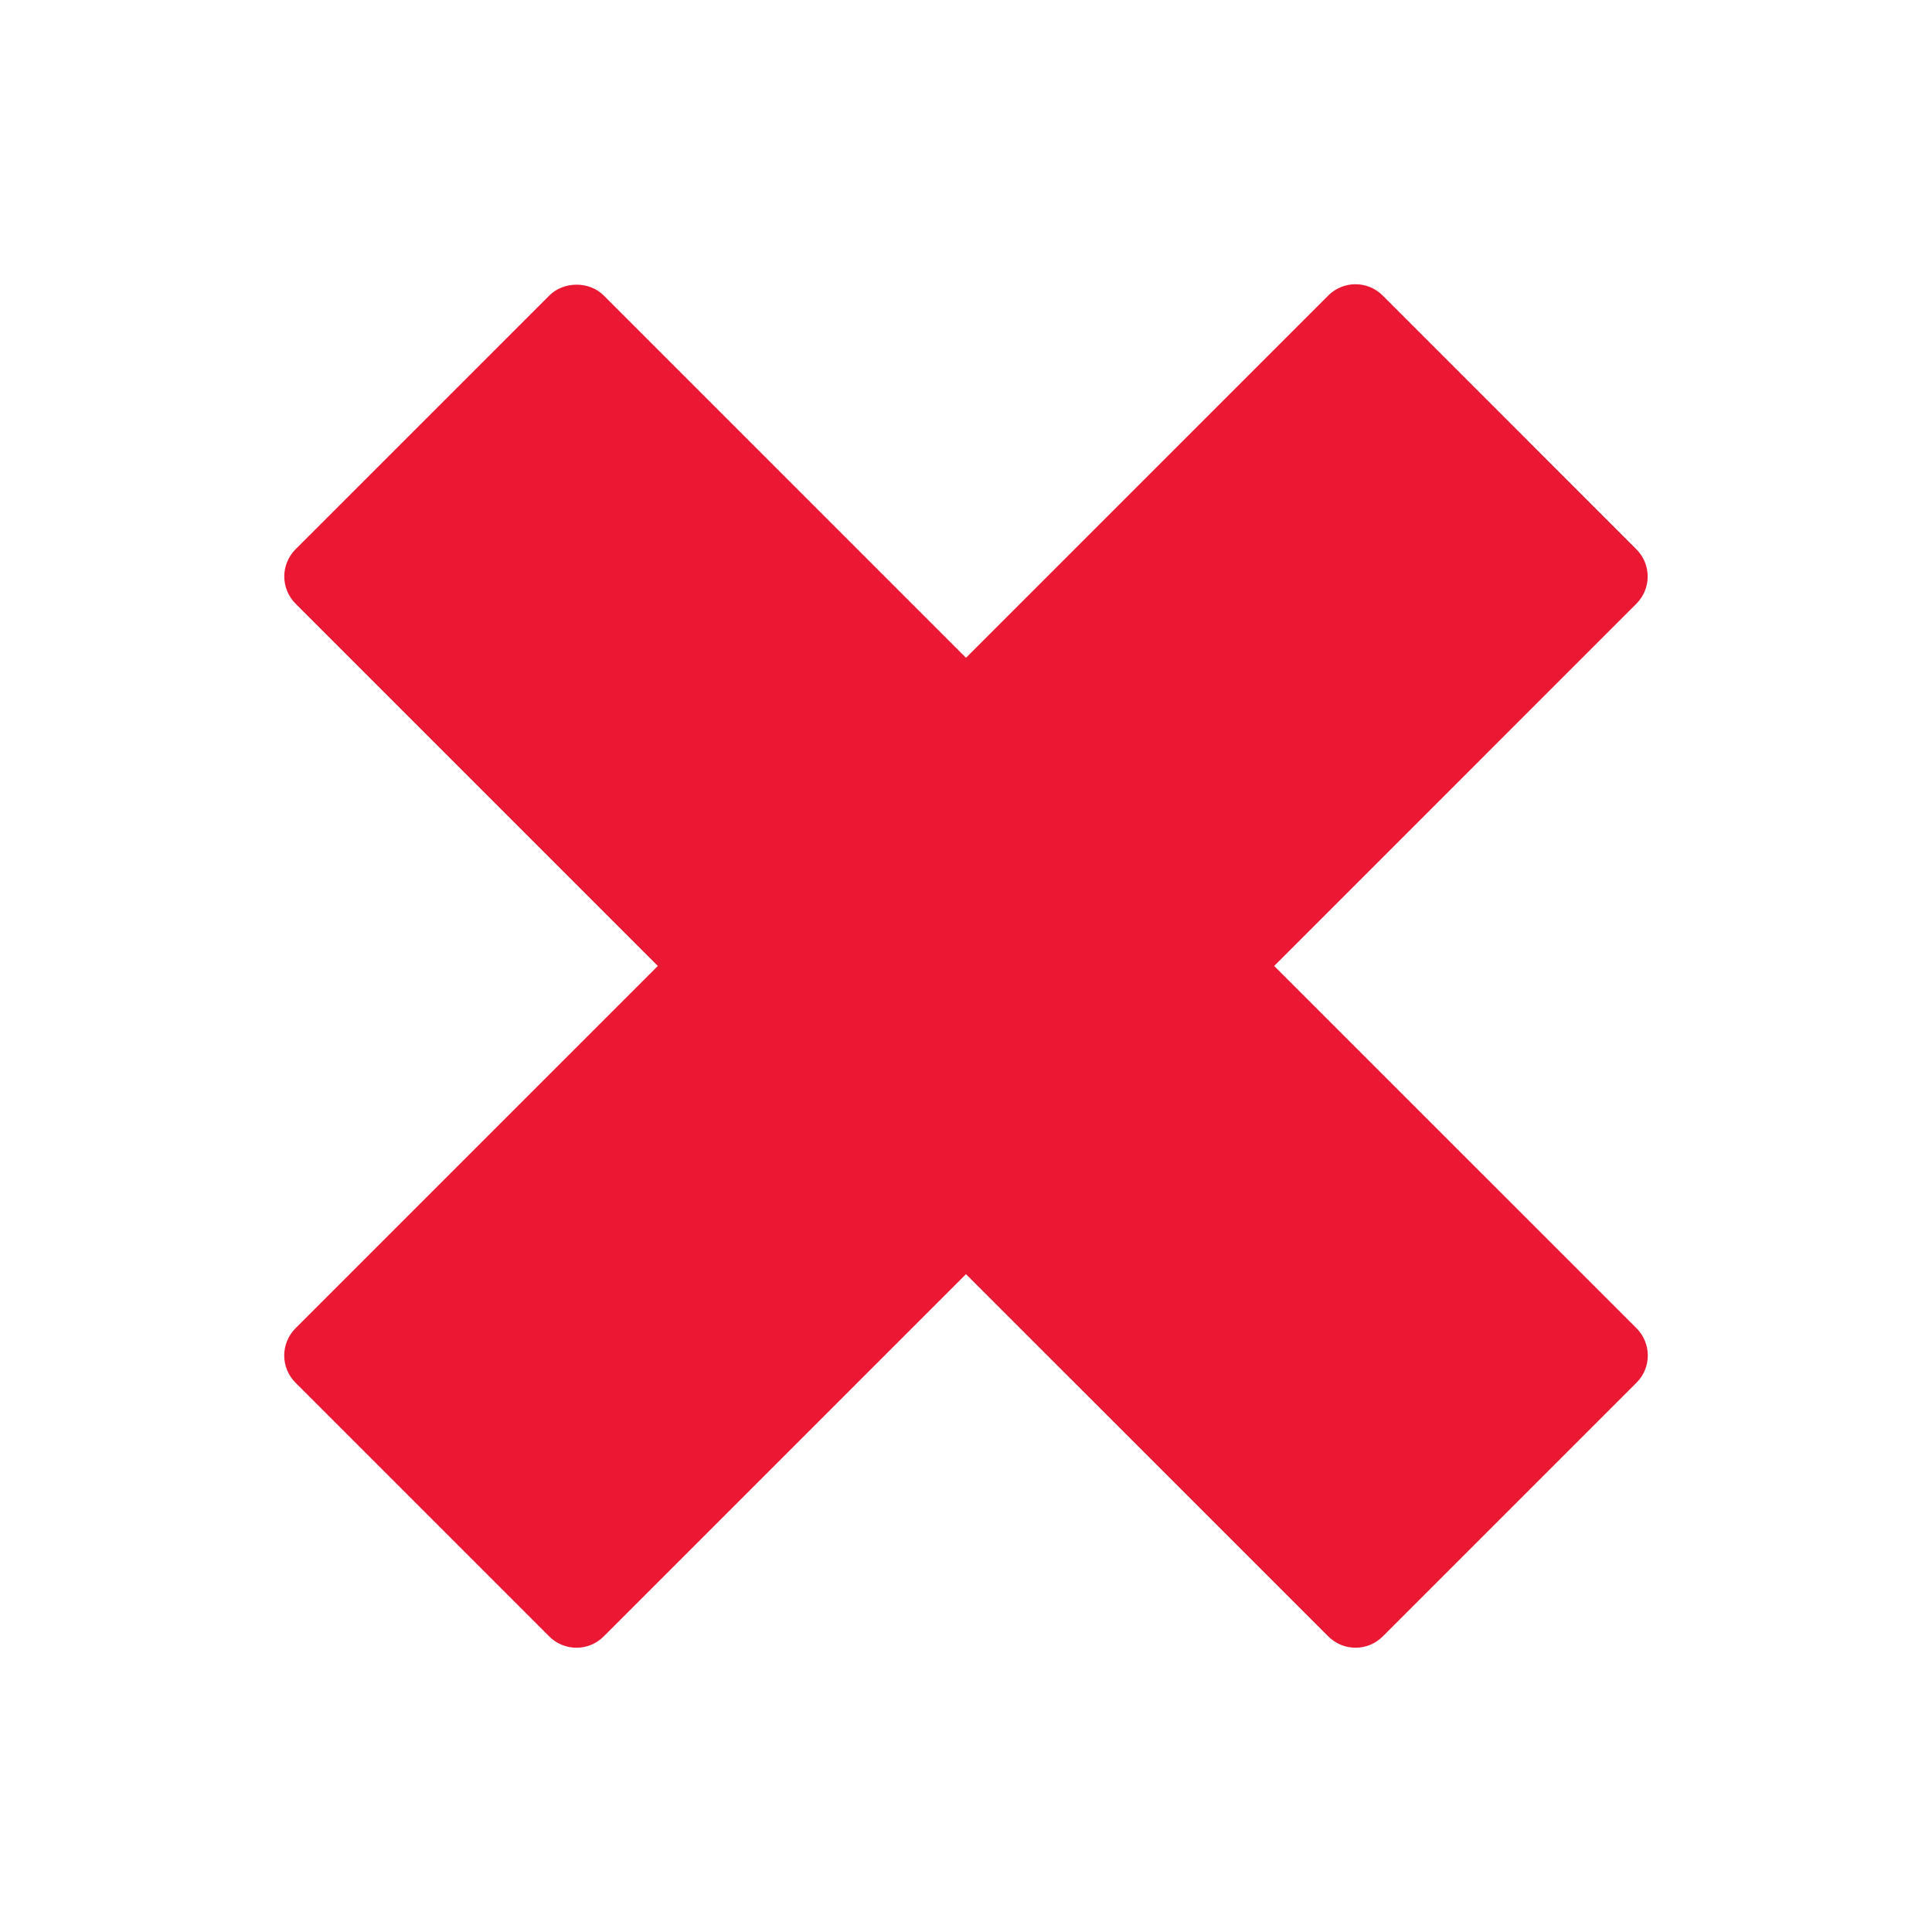
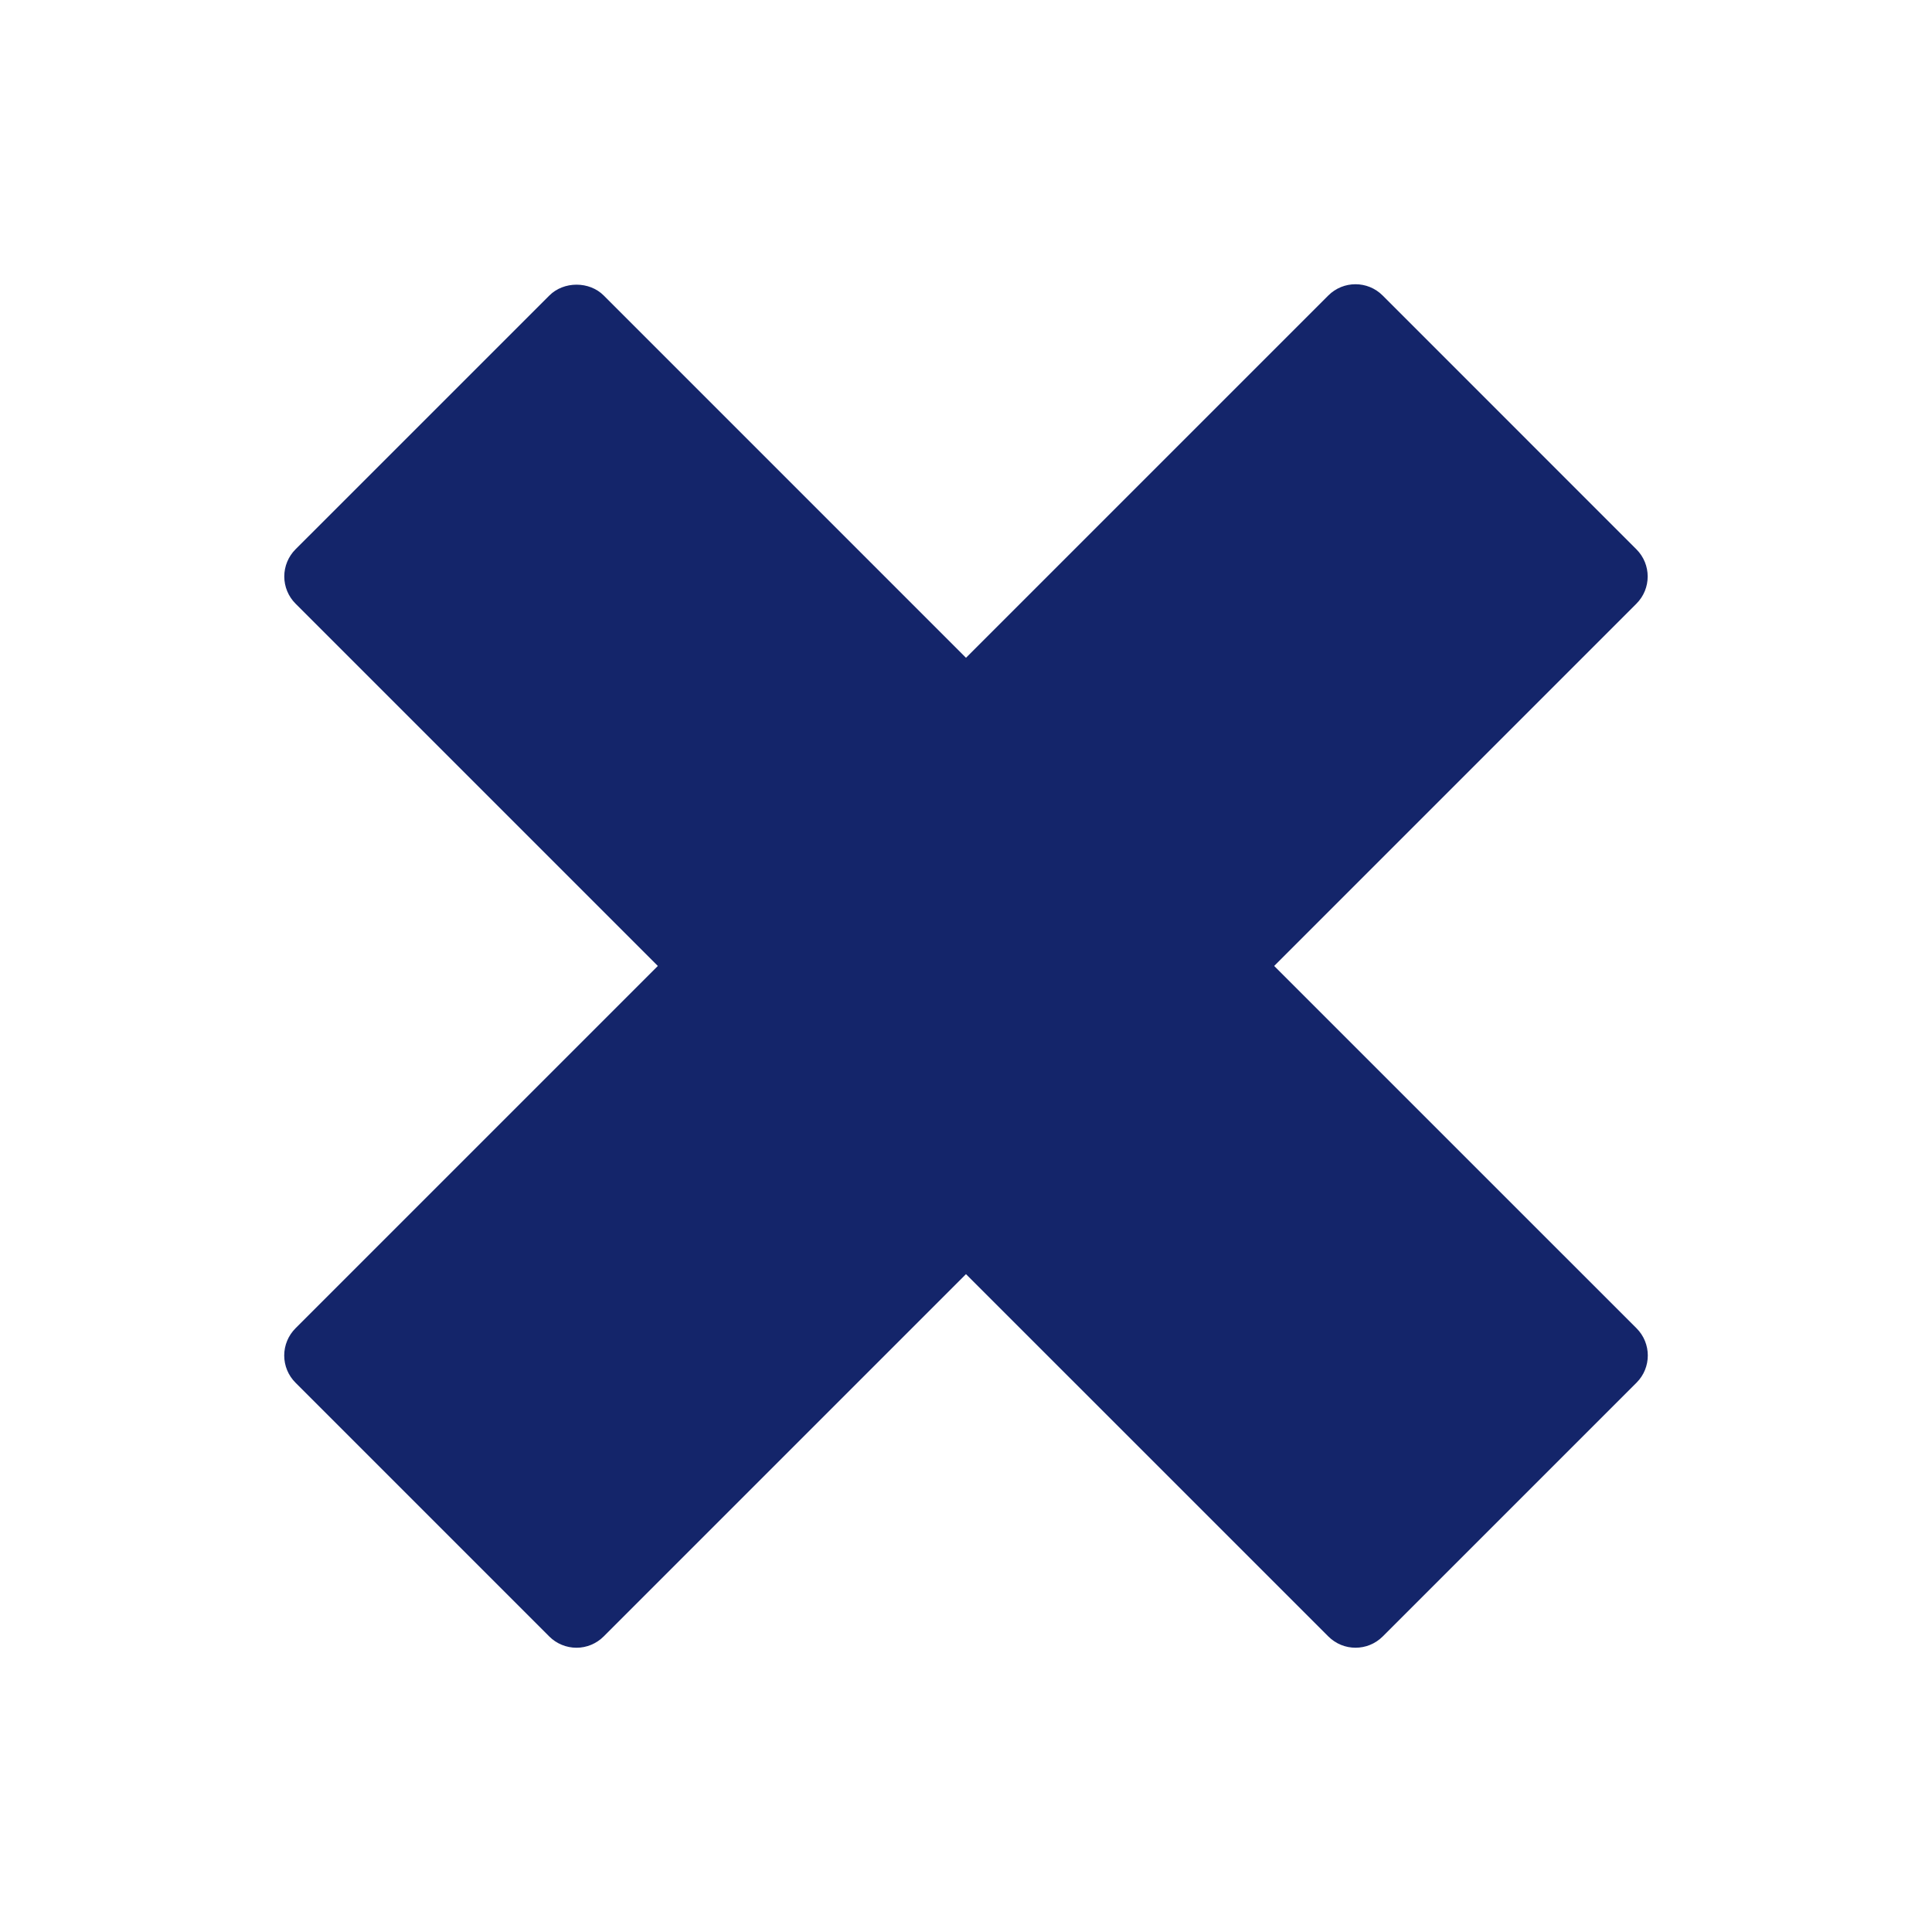
- <svg xmlns="http://www.w3.org/2000/svg" fill="#ea1833" version="1.1" id="Layer_1" width="20" height="20" viewBox="0 0 100 100" enable-background="new 0 0 100 100" xml:space="preserve">
+ <svg xmlns="http://www.w3.org/2000/svg" fill="#14256a" version="1.1" id="Layer_1" width="20" height="20" viewBox="0 0 100 100" enable-background="new 0 0 100 100" xml:space="preserve">
  <path d="M84.707,68.752L65.951,49.998l18.75-18.752c0.777-0.777,0.777-2.036,0-2.813L71.566,15.295  c-0.777-0.777-2.037-0.777-2.814,0L49.999,34.047l-18.75-18.752c-0.746-0.747-2.067-0.747-2.814,0L15.297,28.431  c-0.373,0.373-0.583,0.88-0.583,1.407c0,0.527,0.21,1.034,0.583,1.407L34.05,49.998L15.294,68.753  c-0.373,0.374-0.583,0.88-0.583,1.407c0,0.528,0.21,1.035,0.583,1.407l13.136,13.137c0.373,0.373,0.881,0.583,1.41,0.583  c0.525,0,1.031-0.21,1.404-0.583l18.755-18.755l18.756,18.754c0.389,0.388,0.896,0.583,1.407,0.583c0.511,0,1.019-0.195,1.408-0.583  l13.138-13.137C85.484,70.789,85.484,69.53,84.707,68.752z" />
</svg>
